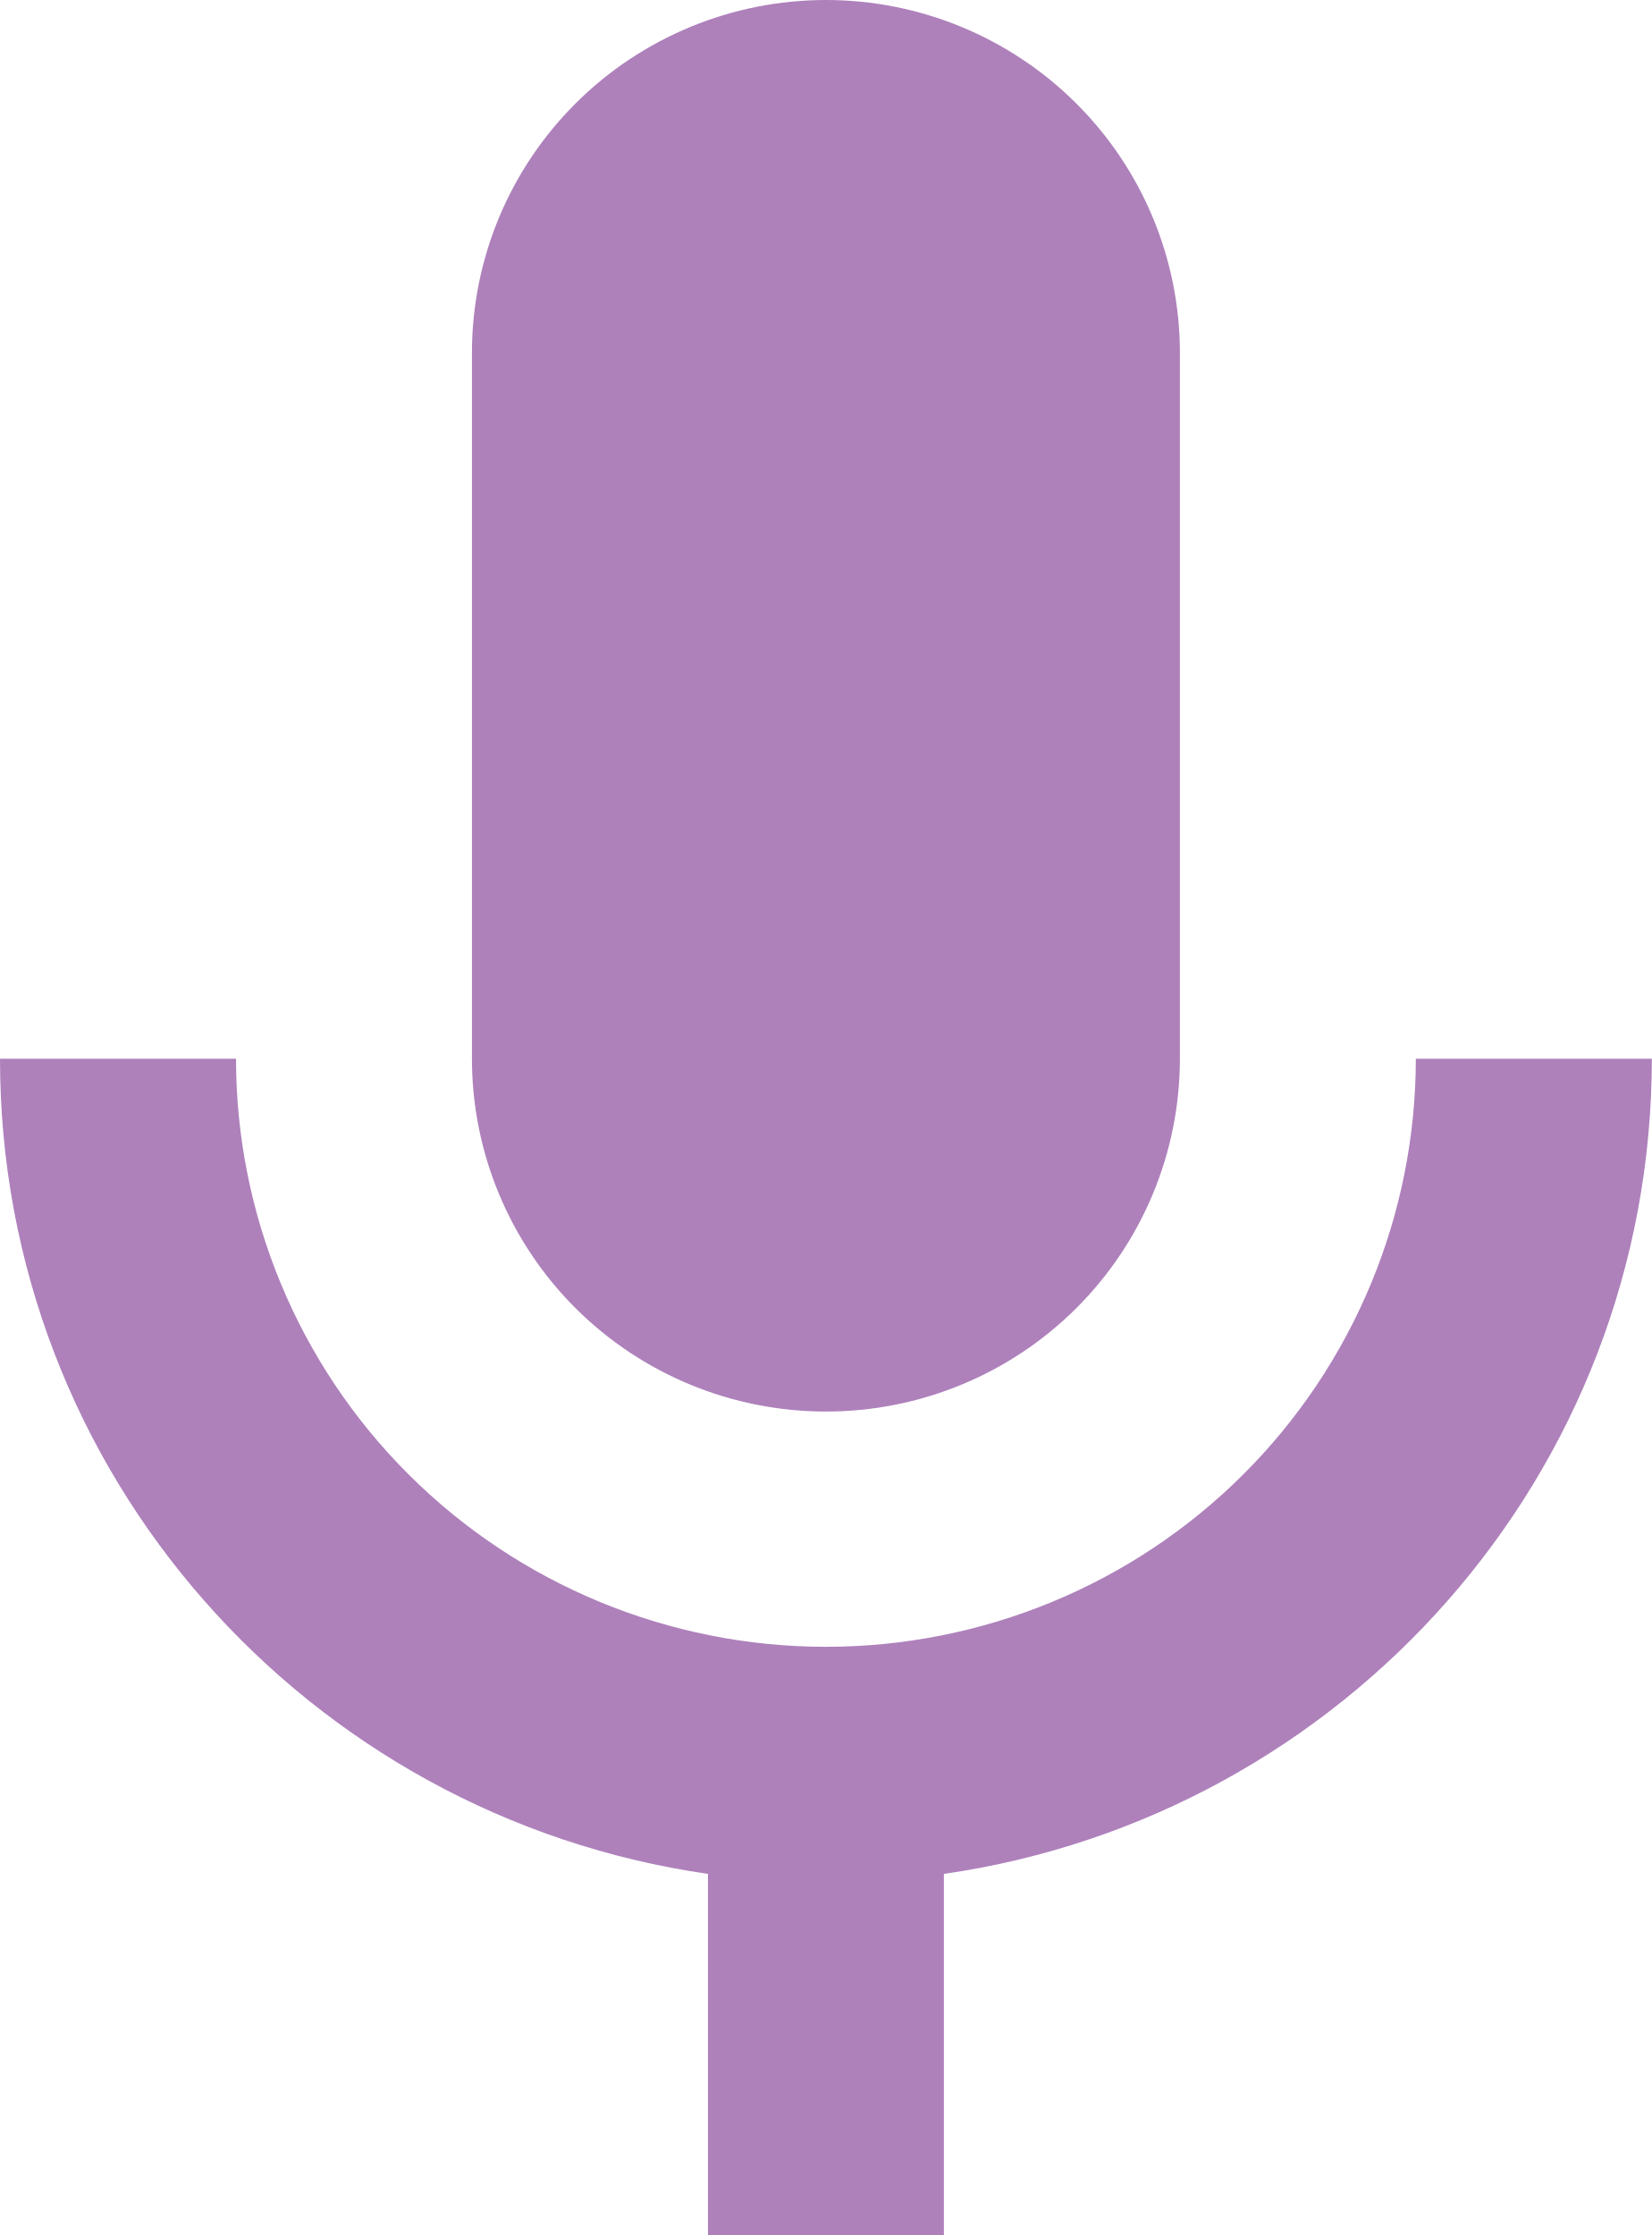
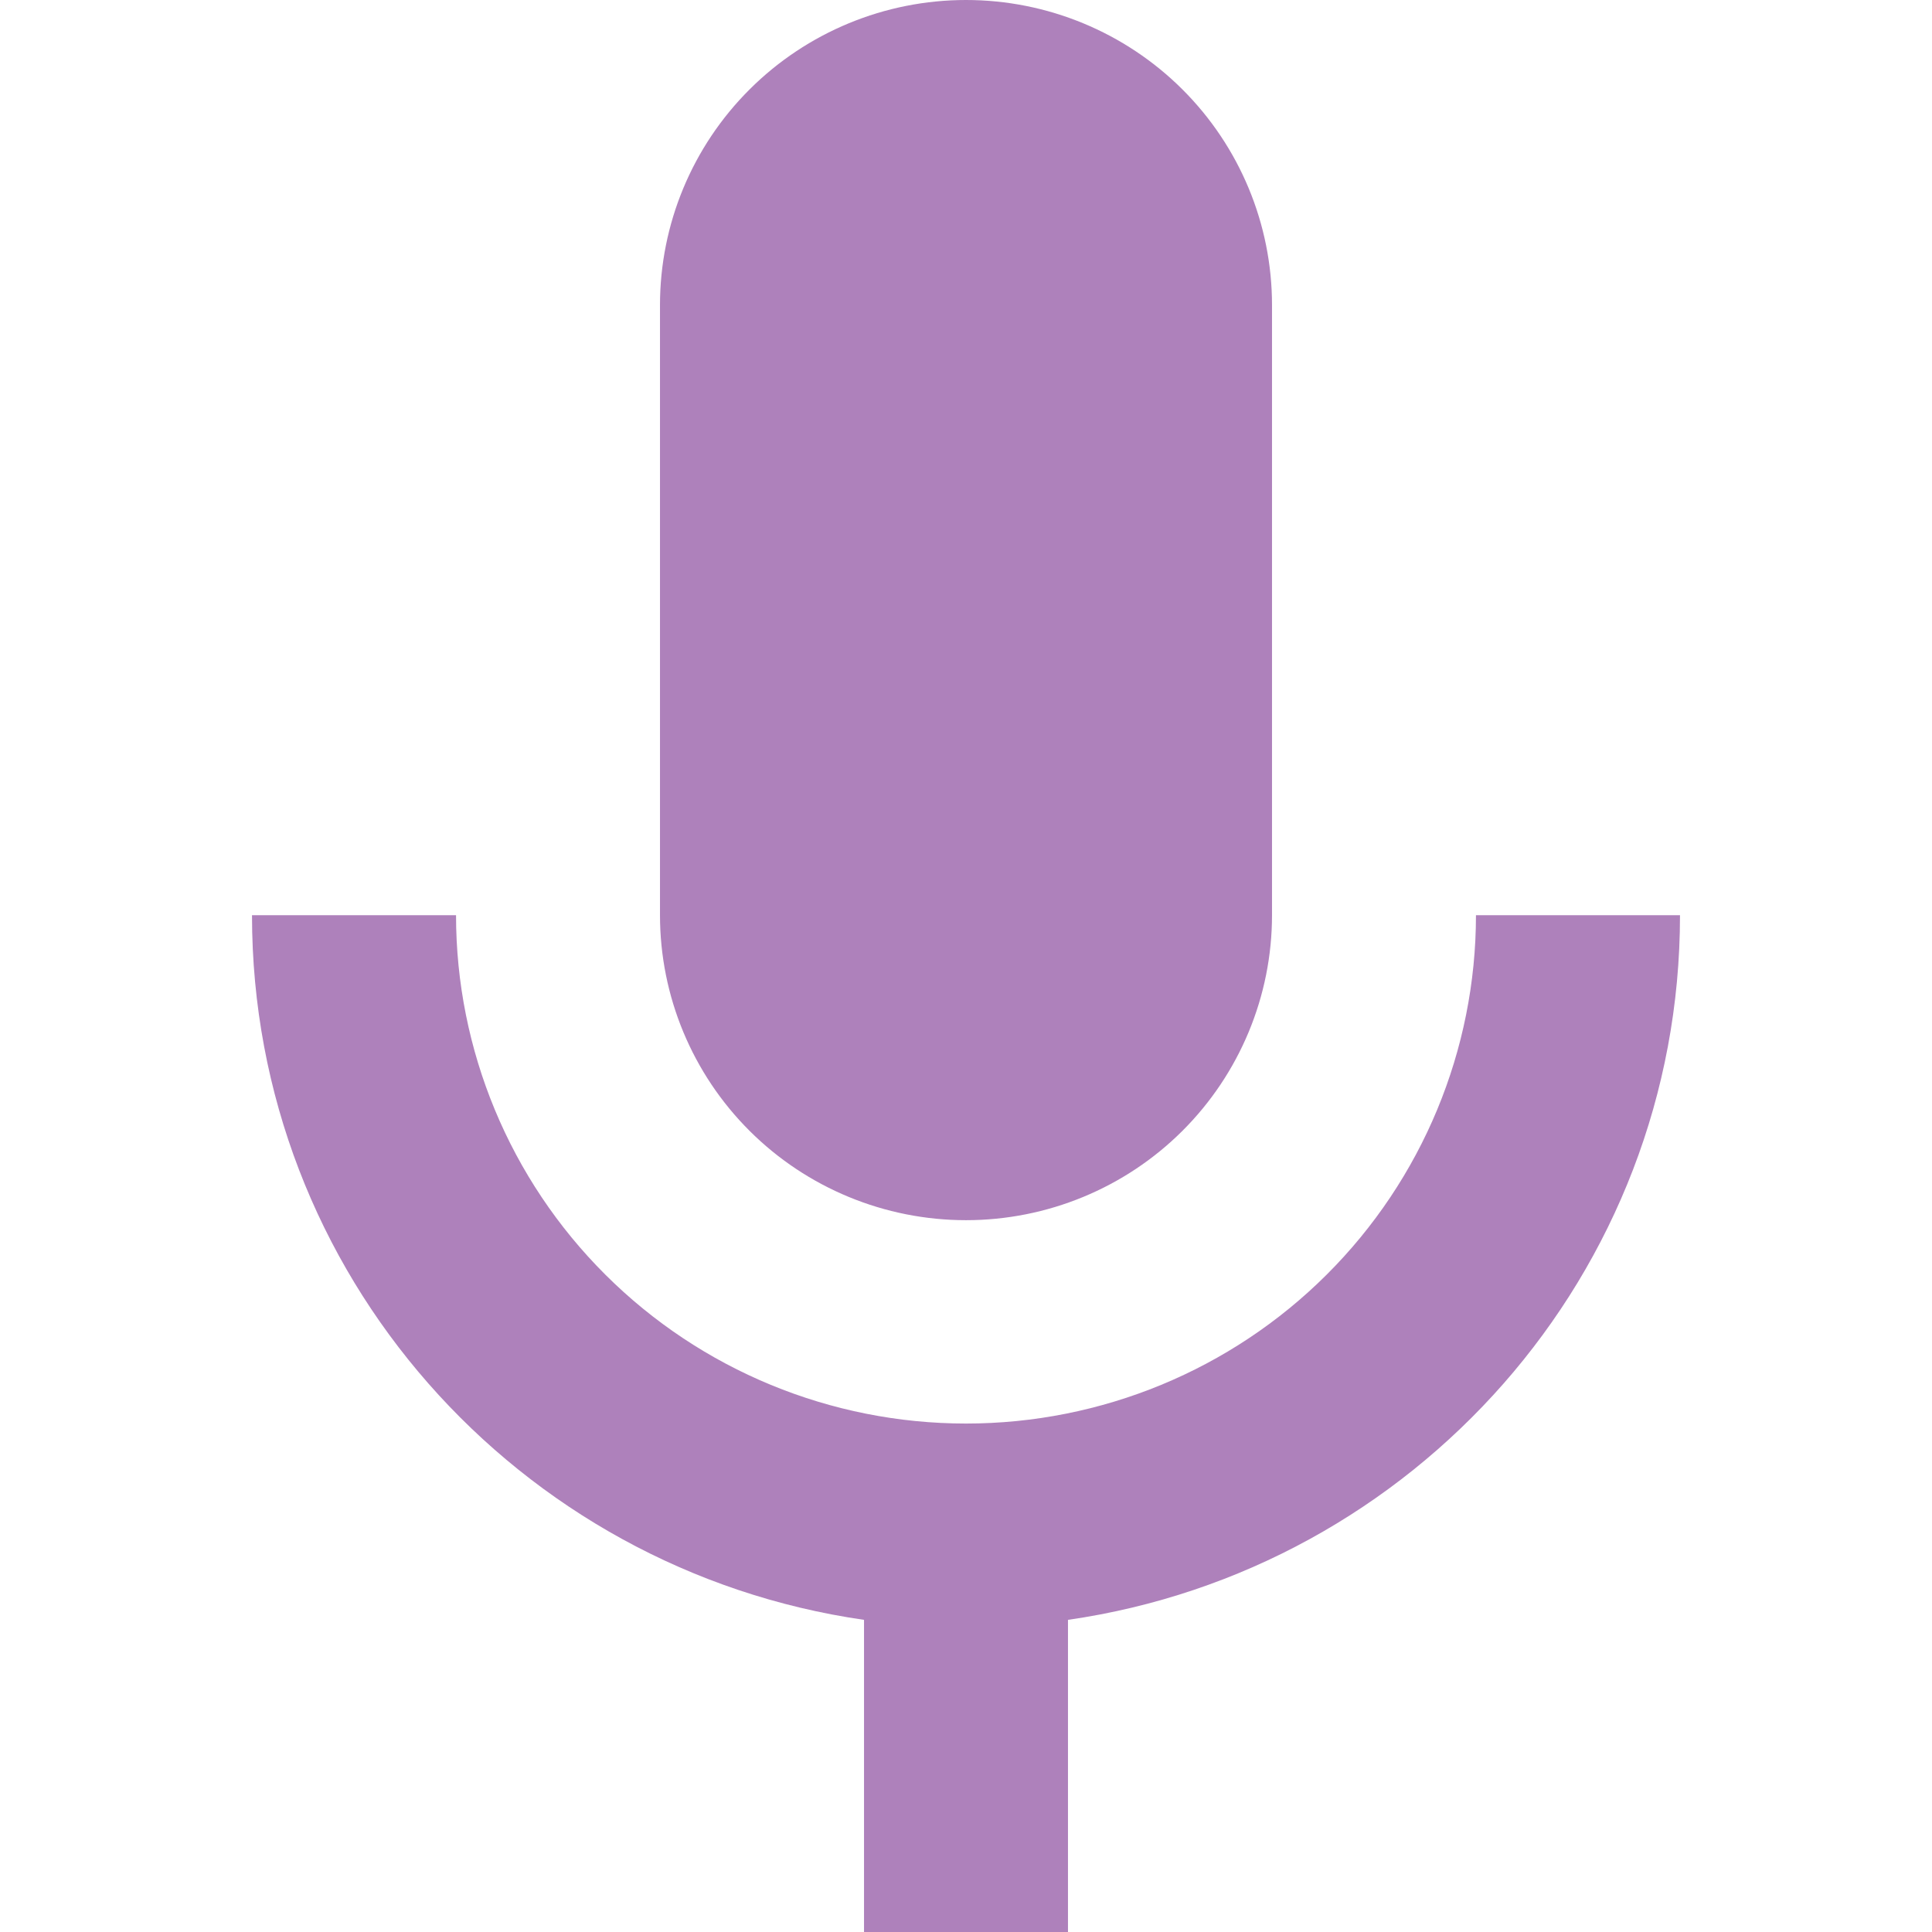
- <svg xmlns="http://www.w3.org/2000/svg" width="17" height="23" viewBox="0 0 17 23" fill="none">
+ <svg xmlns="http://www.w3.org/2000/svg" width="23" height="23" viewBox="0 0 17 23" fill="none">
  <path d="M8.5 0C9.466 0 10.393 0.383 11.076 1.064C11.759 1.745 12.143 2.668 12.143 3.632V10.895C12.143 11.858 11.759 12.782 11.076 13.463C10.393 14.144 9.466 14.526 8.5 14.526C7.534 14.526 6.607 14.144 5.924 13.463C5.241 12.782 4.857 11.858 4.857 10.895V3.632C4.857 2.668 5.241 1.745 5.924 1.064C6.607 0.383 7.534 0 8.5 0ZM17 10.895C17 15.168 13.831 18.691 9.714 19.284V23H7.286V19.284C3.169 18.691 0 15.168 0 10.895H2.429C2.429 12.5 3.068 14.04 4.207 15.175C5.345 16.31 6.89 16.947 8.5 16.947C10.11 16.947 11.655 16.31 12.793 15.175C13.932 14.04 14.571 12.5 14.571 10.895H17Z" fill="#AE81BB" />
</svg>
